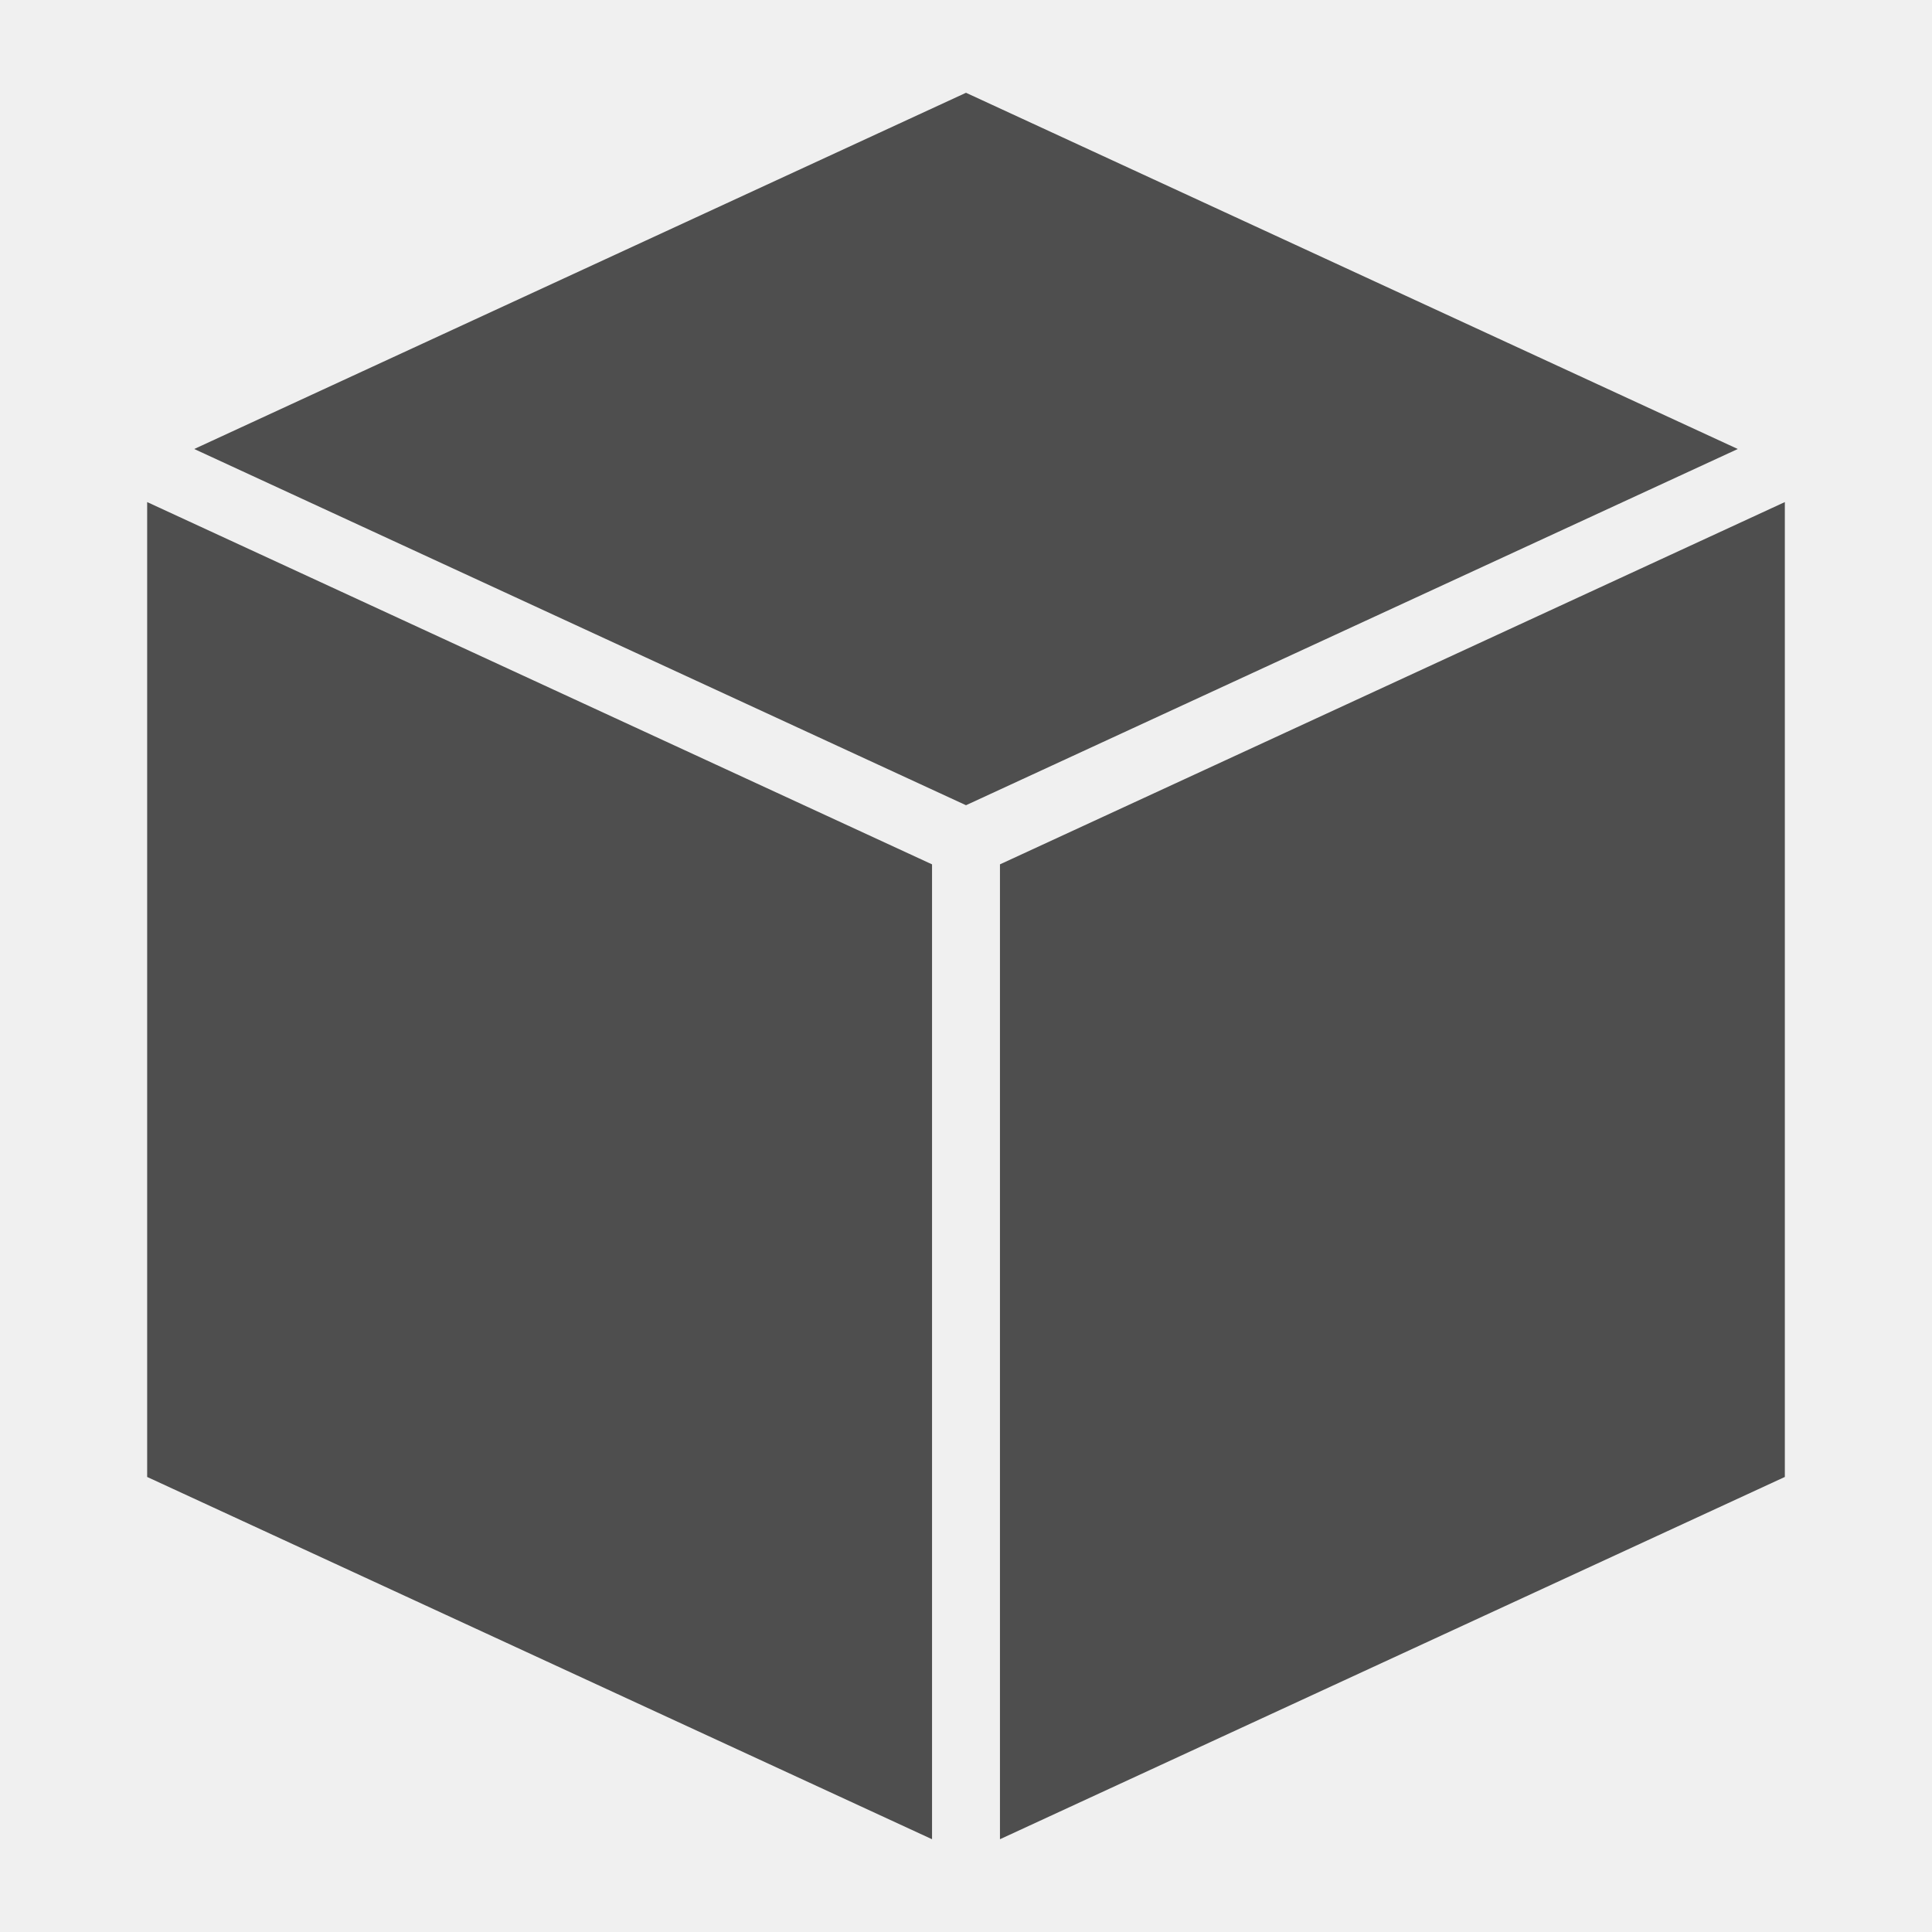
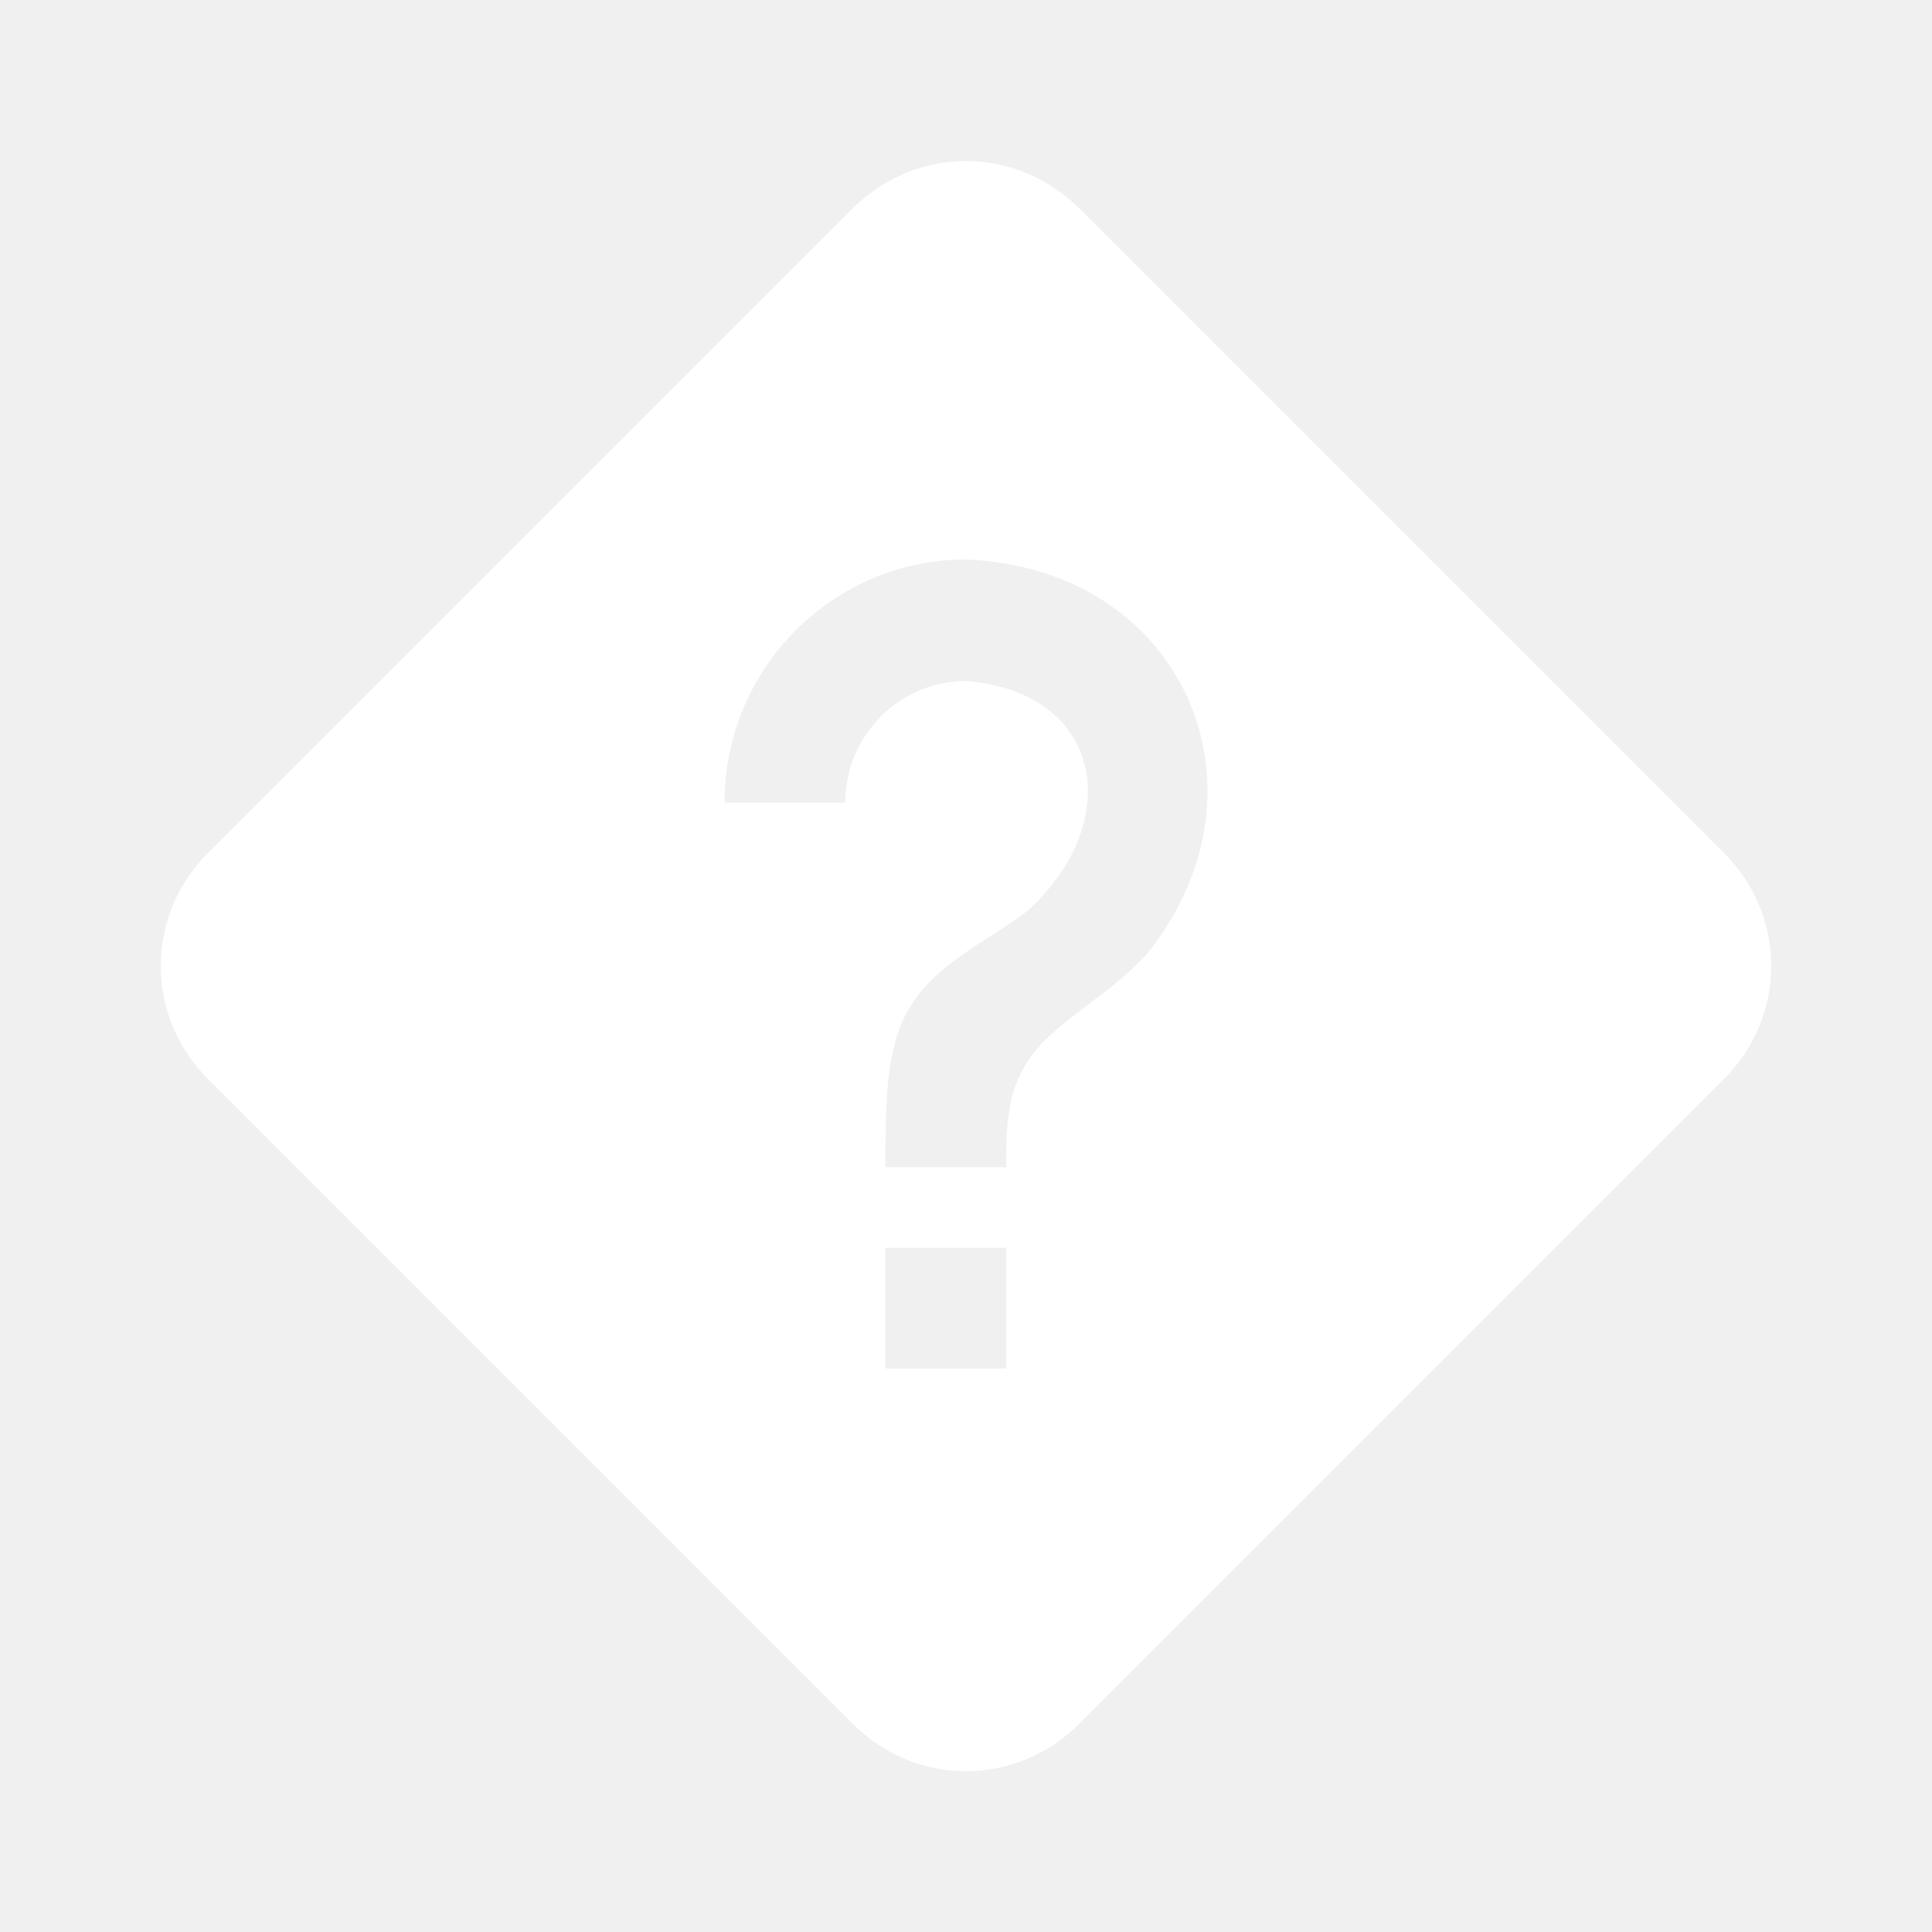
- <svg xmlns="http://www.w3.org/2000/svg" viewBox="0 0 512 512" style="height: 512px; width: 512px;">
-   <g class="" transform="translate(0,0)" style="">
-     <path d="M256 24.585L51.47 118.989 256 213.394l204.53-94.405zM38.998 133.054v258.353L247 487.415V229.063zm434.004 0L265 229.062v258.353l208.002-96.008z" fill="#4e4e4e" fill-opacity="1" />
-   </g>
+ <svg xmlns="http://www.w3.org/2000/svg" version="1.1" width="24" height="24" viewBox="0 0 24 24">
+   <path fill="#fff" d="M12 2C11.5 2 11 2.19 10.59 2.59L2.59 10.59C1.8 11.37 1.8 12.63 2.59 13.41L10.59 21.41C11.37 22.2 12.63 22.2 13.41 21.41L21.41 13.41C22.2 12.63 22.2 11.37 21.41 10.59L13.41 2.59C13 2.19 12.5 2 12 2M12 6.95C14.7 7.06 15.87 9.78 14.28 11.81C13.86 12.31 13.19 12.64 12.85 13.07C12.5 13.5 12.5 14 12.5 14.5H11C11 13.65 11 12.94 11.35 12.44C11.68 11.94 12.35 11.64 12.77 11.31C14 10.18 13.68 8.59 12 8.46C11.18 8.46 10.5 9.13 10.5 9.97H9C9 8.3 10.35 6.95 12 6.95M11 15.5H12.5V17H11V15.5Z" />
</svg>
